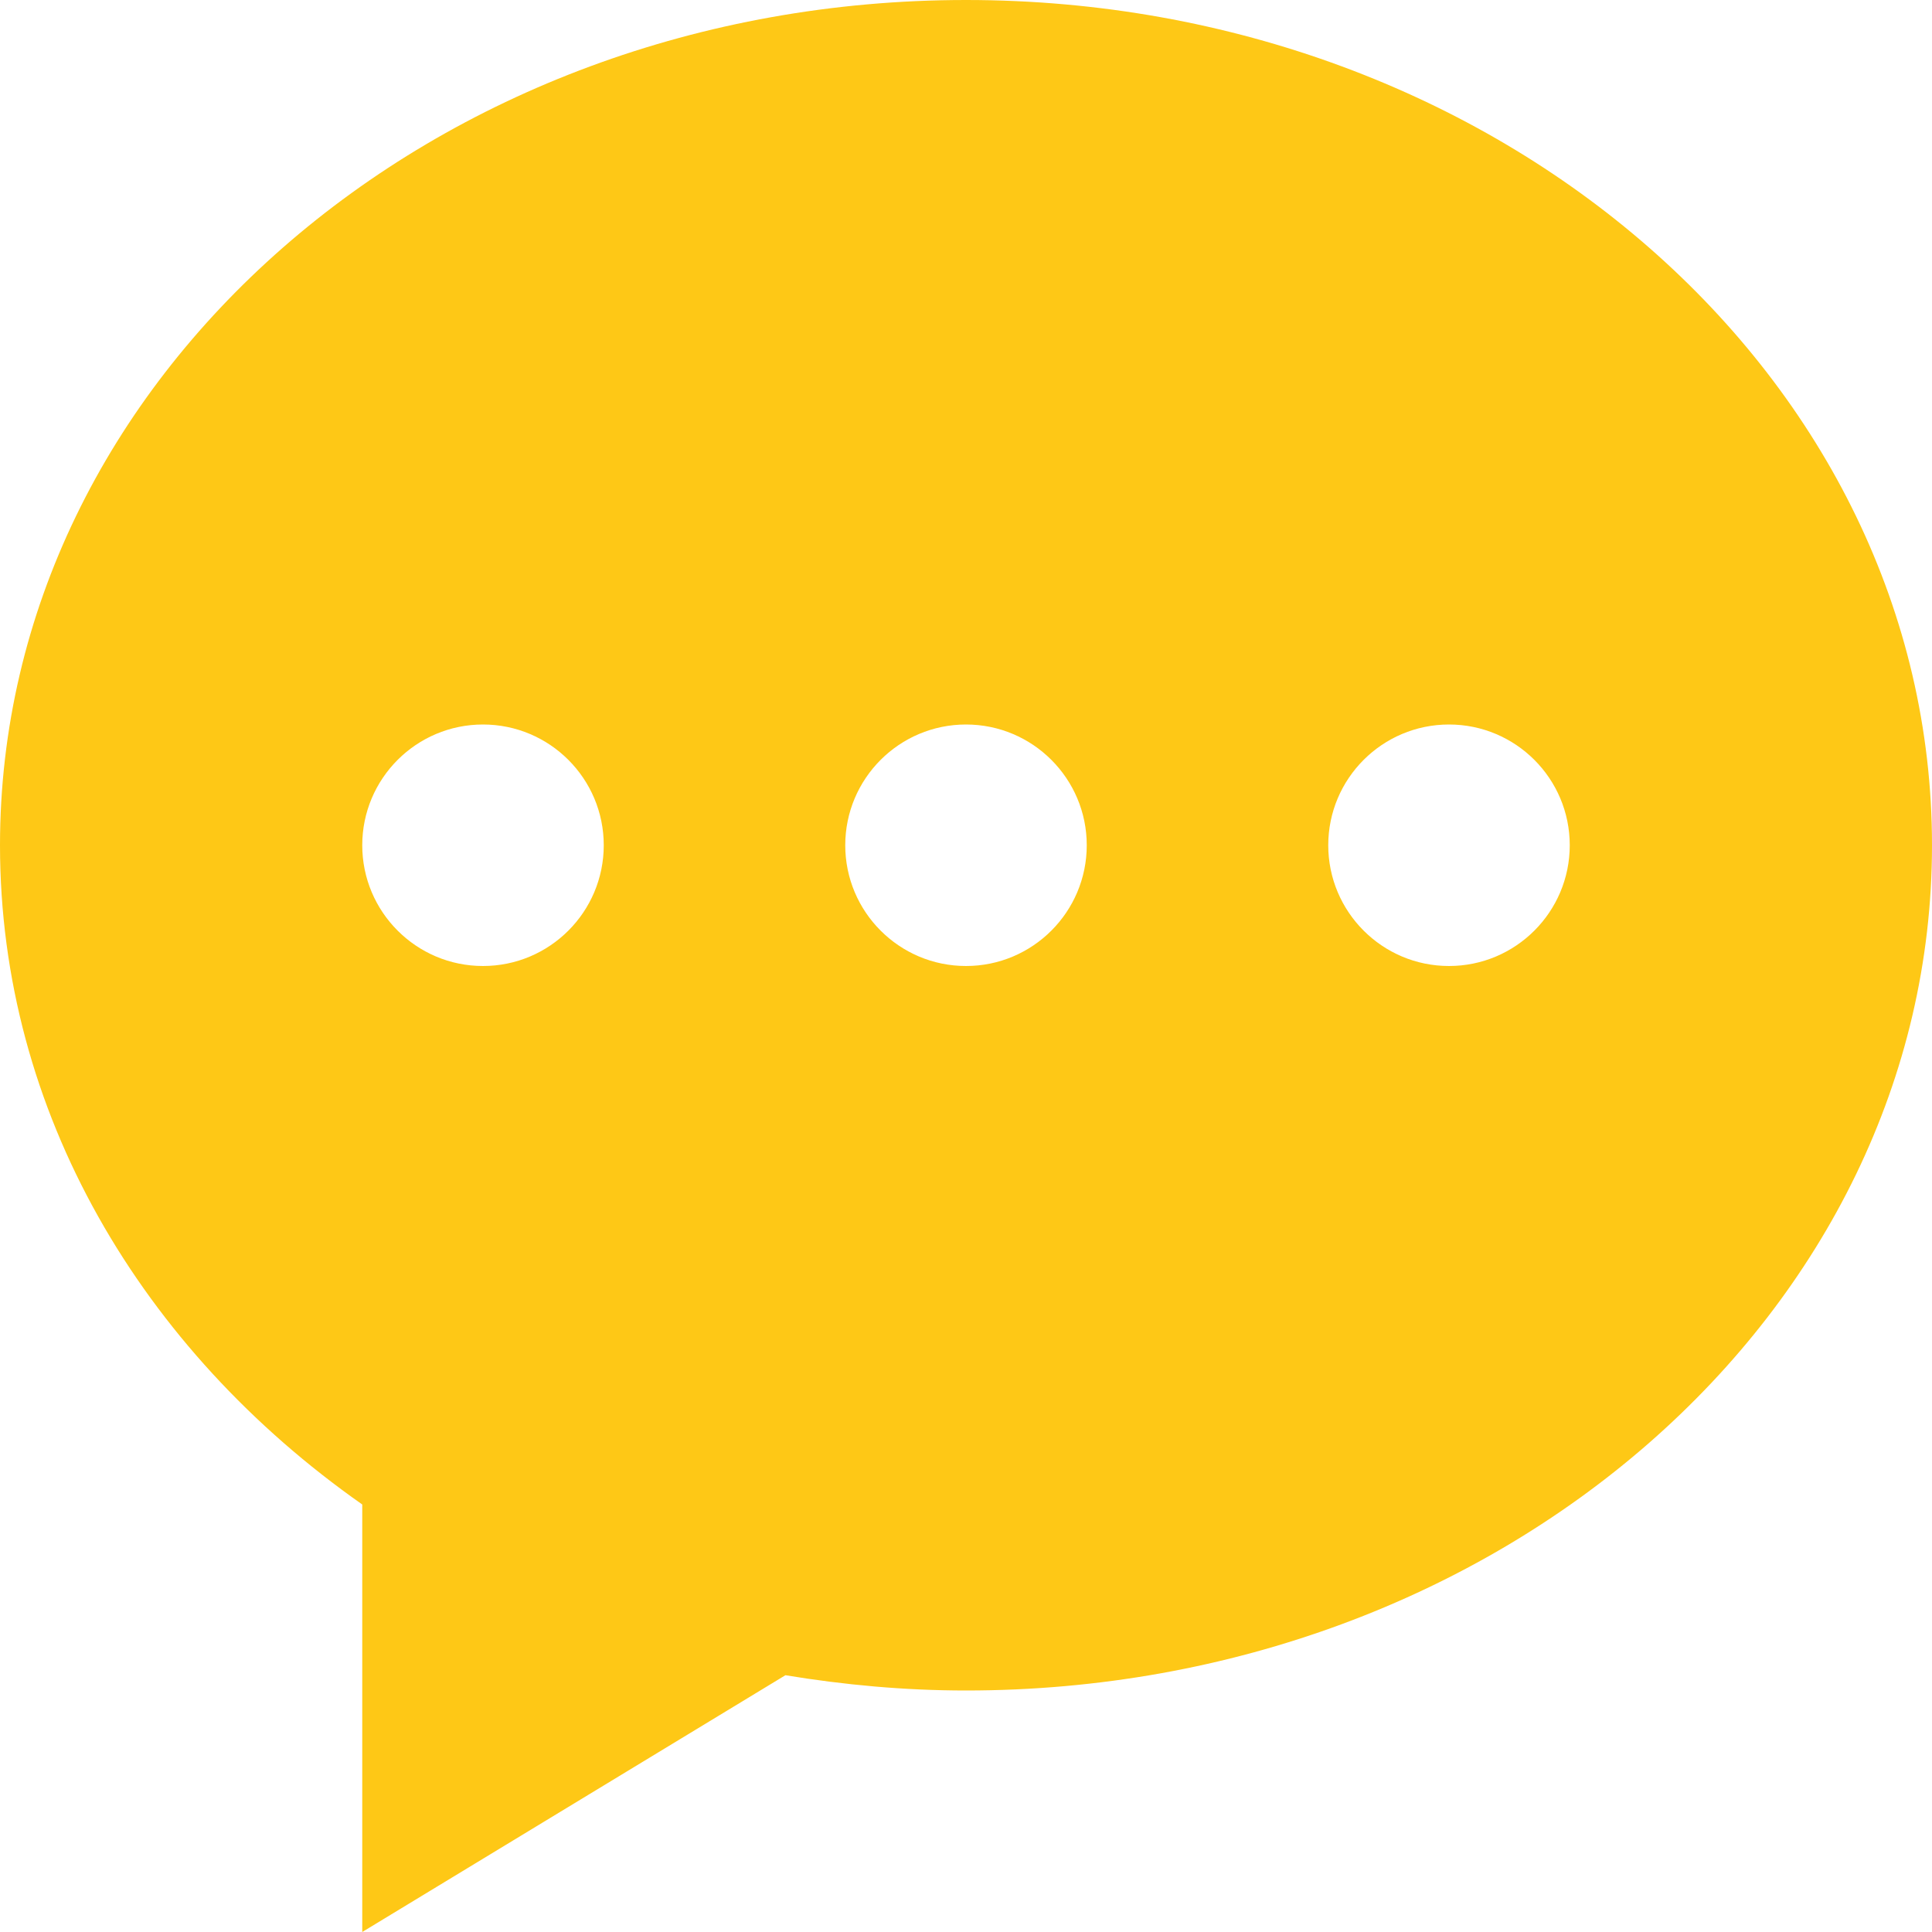
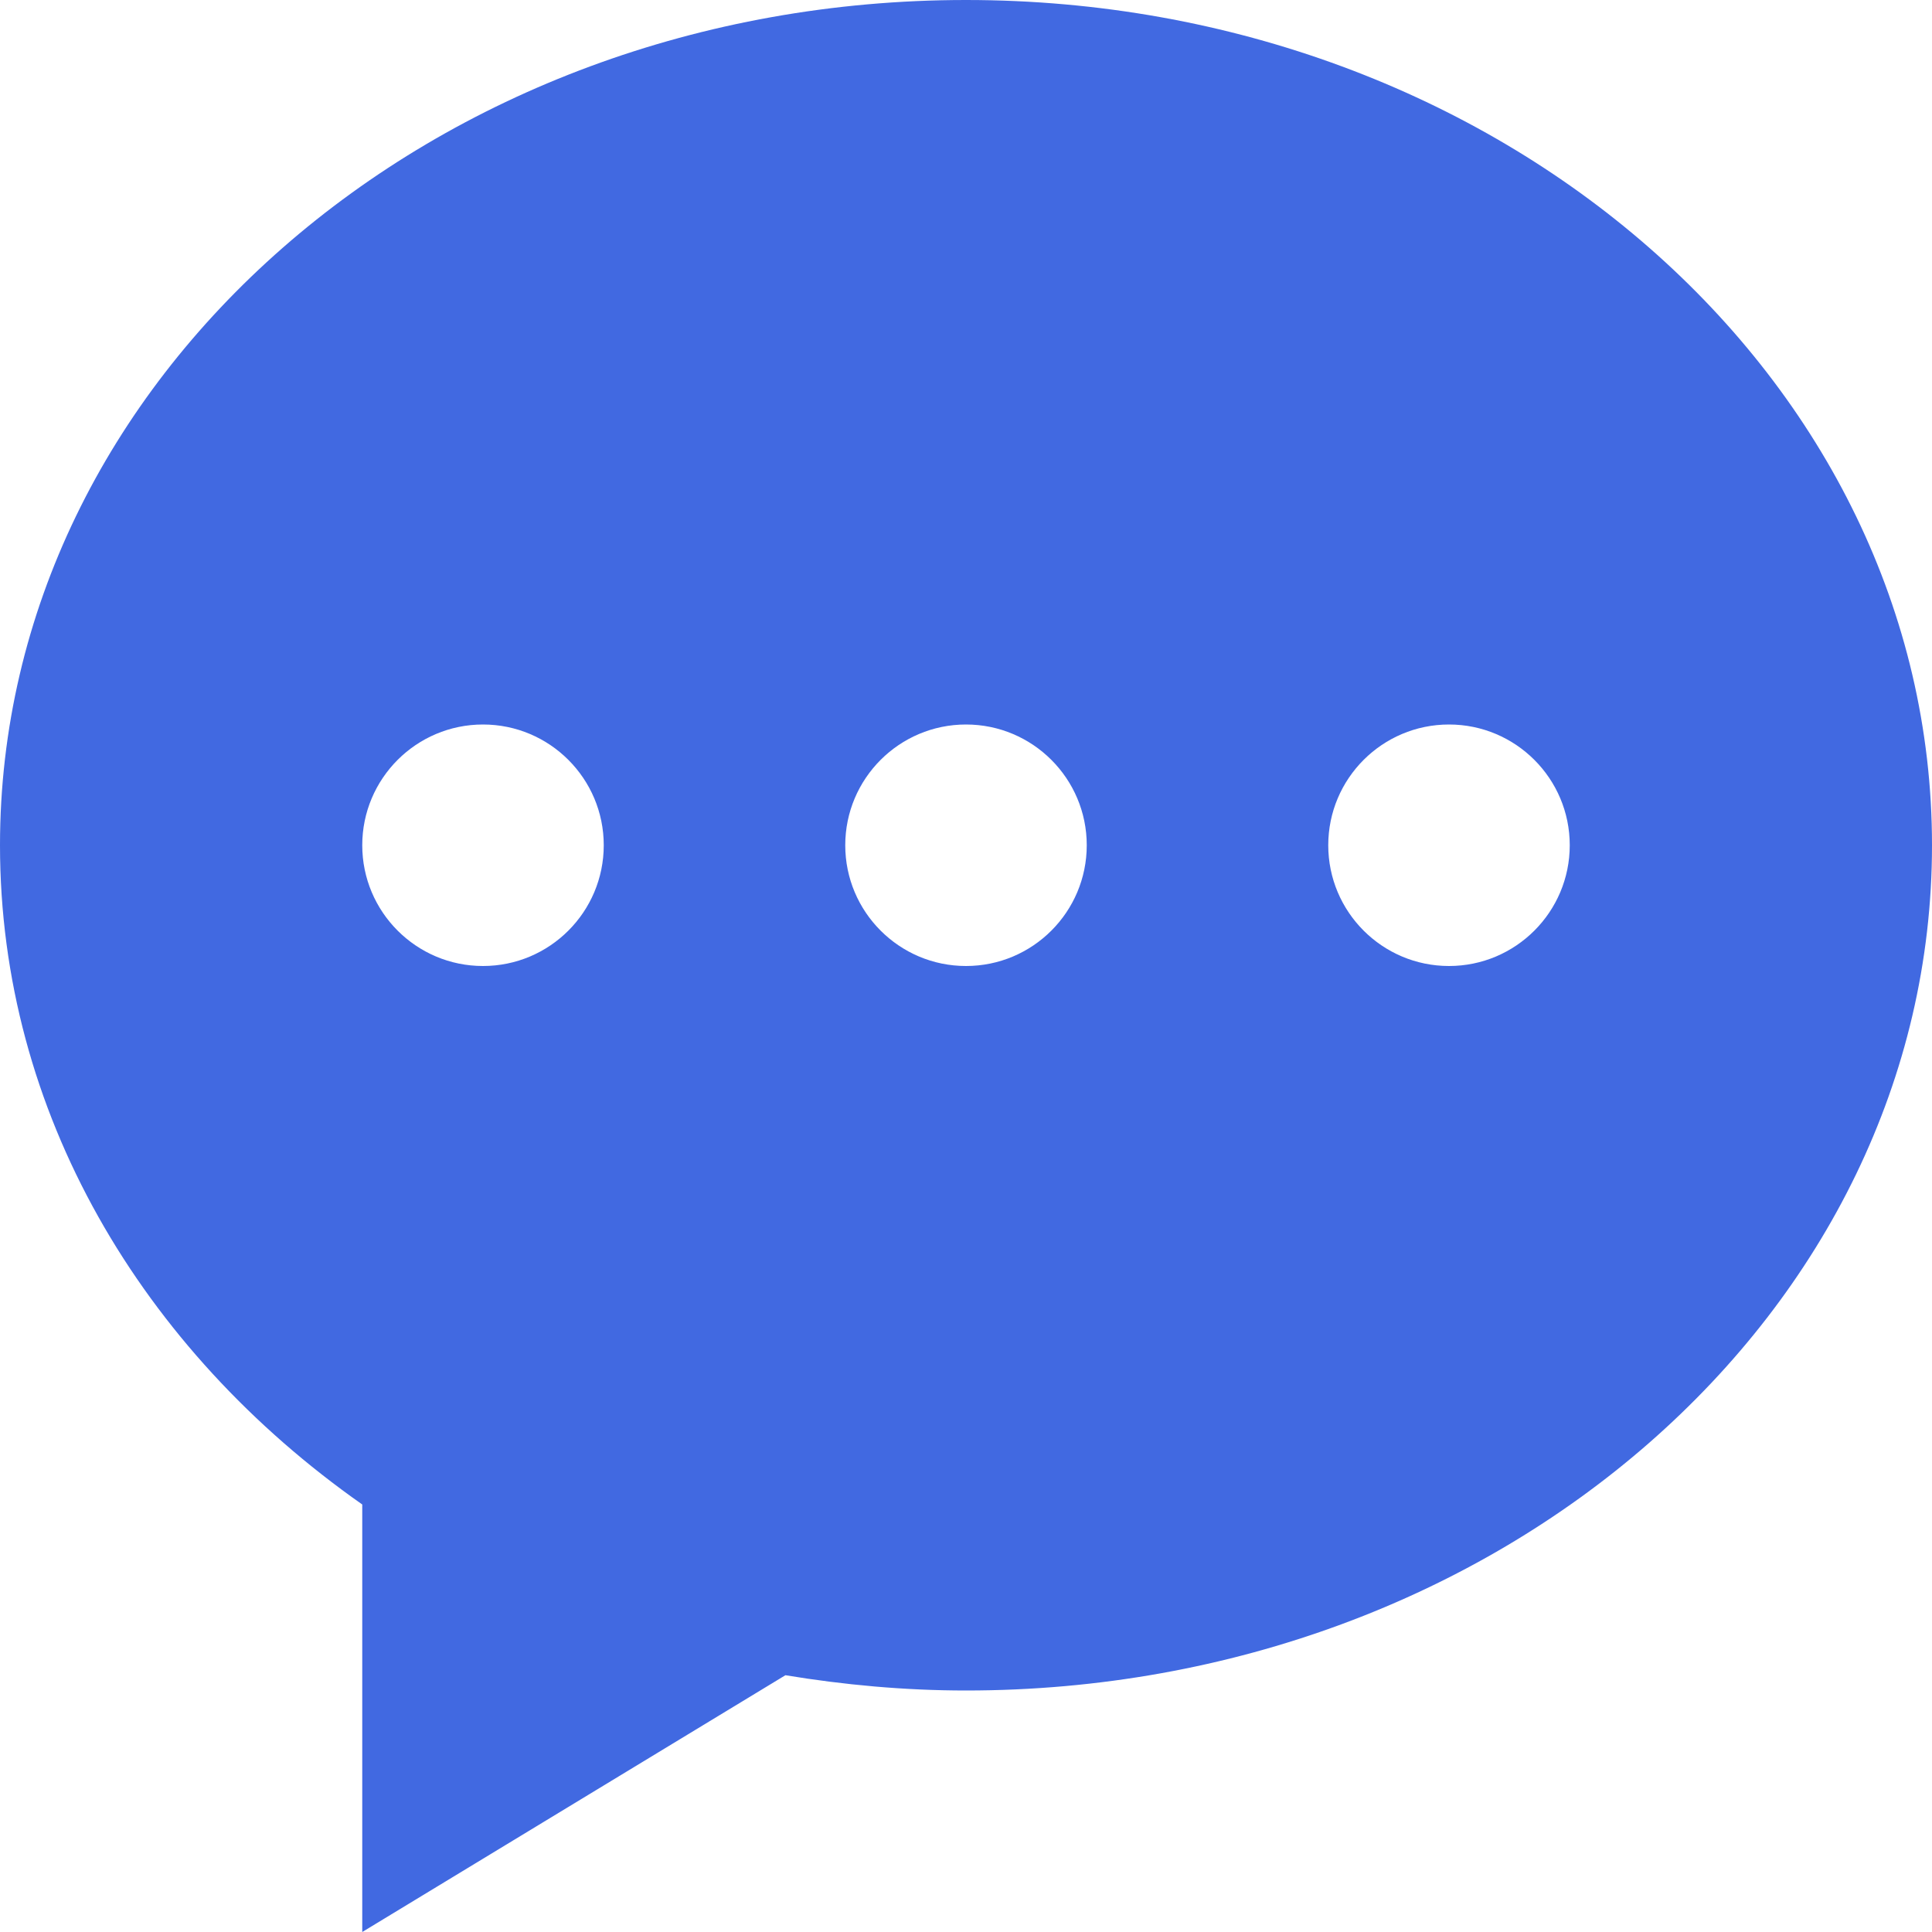
<svg xmlns="http://www.w3.org/2000/svg" width="800px" height="800px" viewBox="0 0 32 32" version="1.1">
  <defs>

</defs>
  <g id="Page-1" stroke="none" stroke-width="1" fill="none" fill-rule="evenodd">
-     <g id="Icon-Set-Filled" transform="translate(-207, -257)" fill="#fec816">
+     <g id="Icon-Set-Filled" transform="translate(-207, -257)" fill="royalblue">
      <path d="M231,273 C229.896,273 229,272.104 229,271 C229,269.896 229.896,269 231,269 C232.104,269 233,269.896 233,271 C233,272.104 232.104,273 231,273 L231,273 Z M223,273 C221.896,273 221,272.104 221,271 C221,269.896 221.896,269 223,269 C224.104,269 225,269.896 225,271 C225,272.104 224.104,273 223,273 L223,273 Z M215,273 C213.896,273 213,272.104 213,271 C213,269.896 213.896,269 215,269 C216.104,269 217,269.896 217,271 C217,272.104 216.104,273 215,273 L215,273 Z M223,257 C214.164,257 207,263.269 207,271 C207,275.419 209.345,279.354 213,281.919 L213,289 L220.009,284.747 C220.979,284.907 221.977,285 223,285 C231.836,285 239,278.732 239,271 C239,263.269 231.836,257 223,257 L223,257 Z" id="comment-3" />
    </g>
  </g>
</svg>
